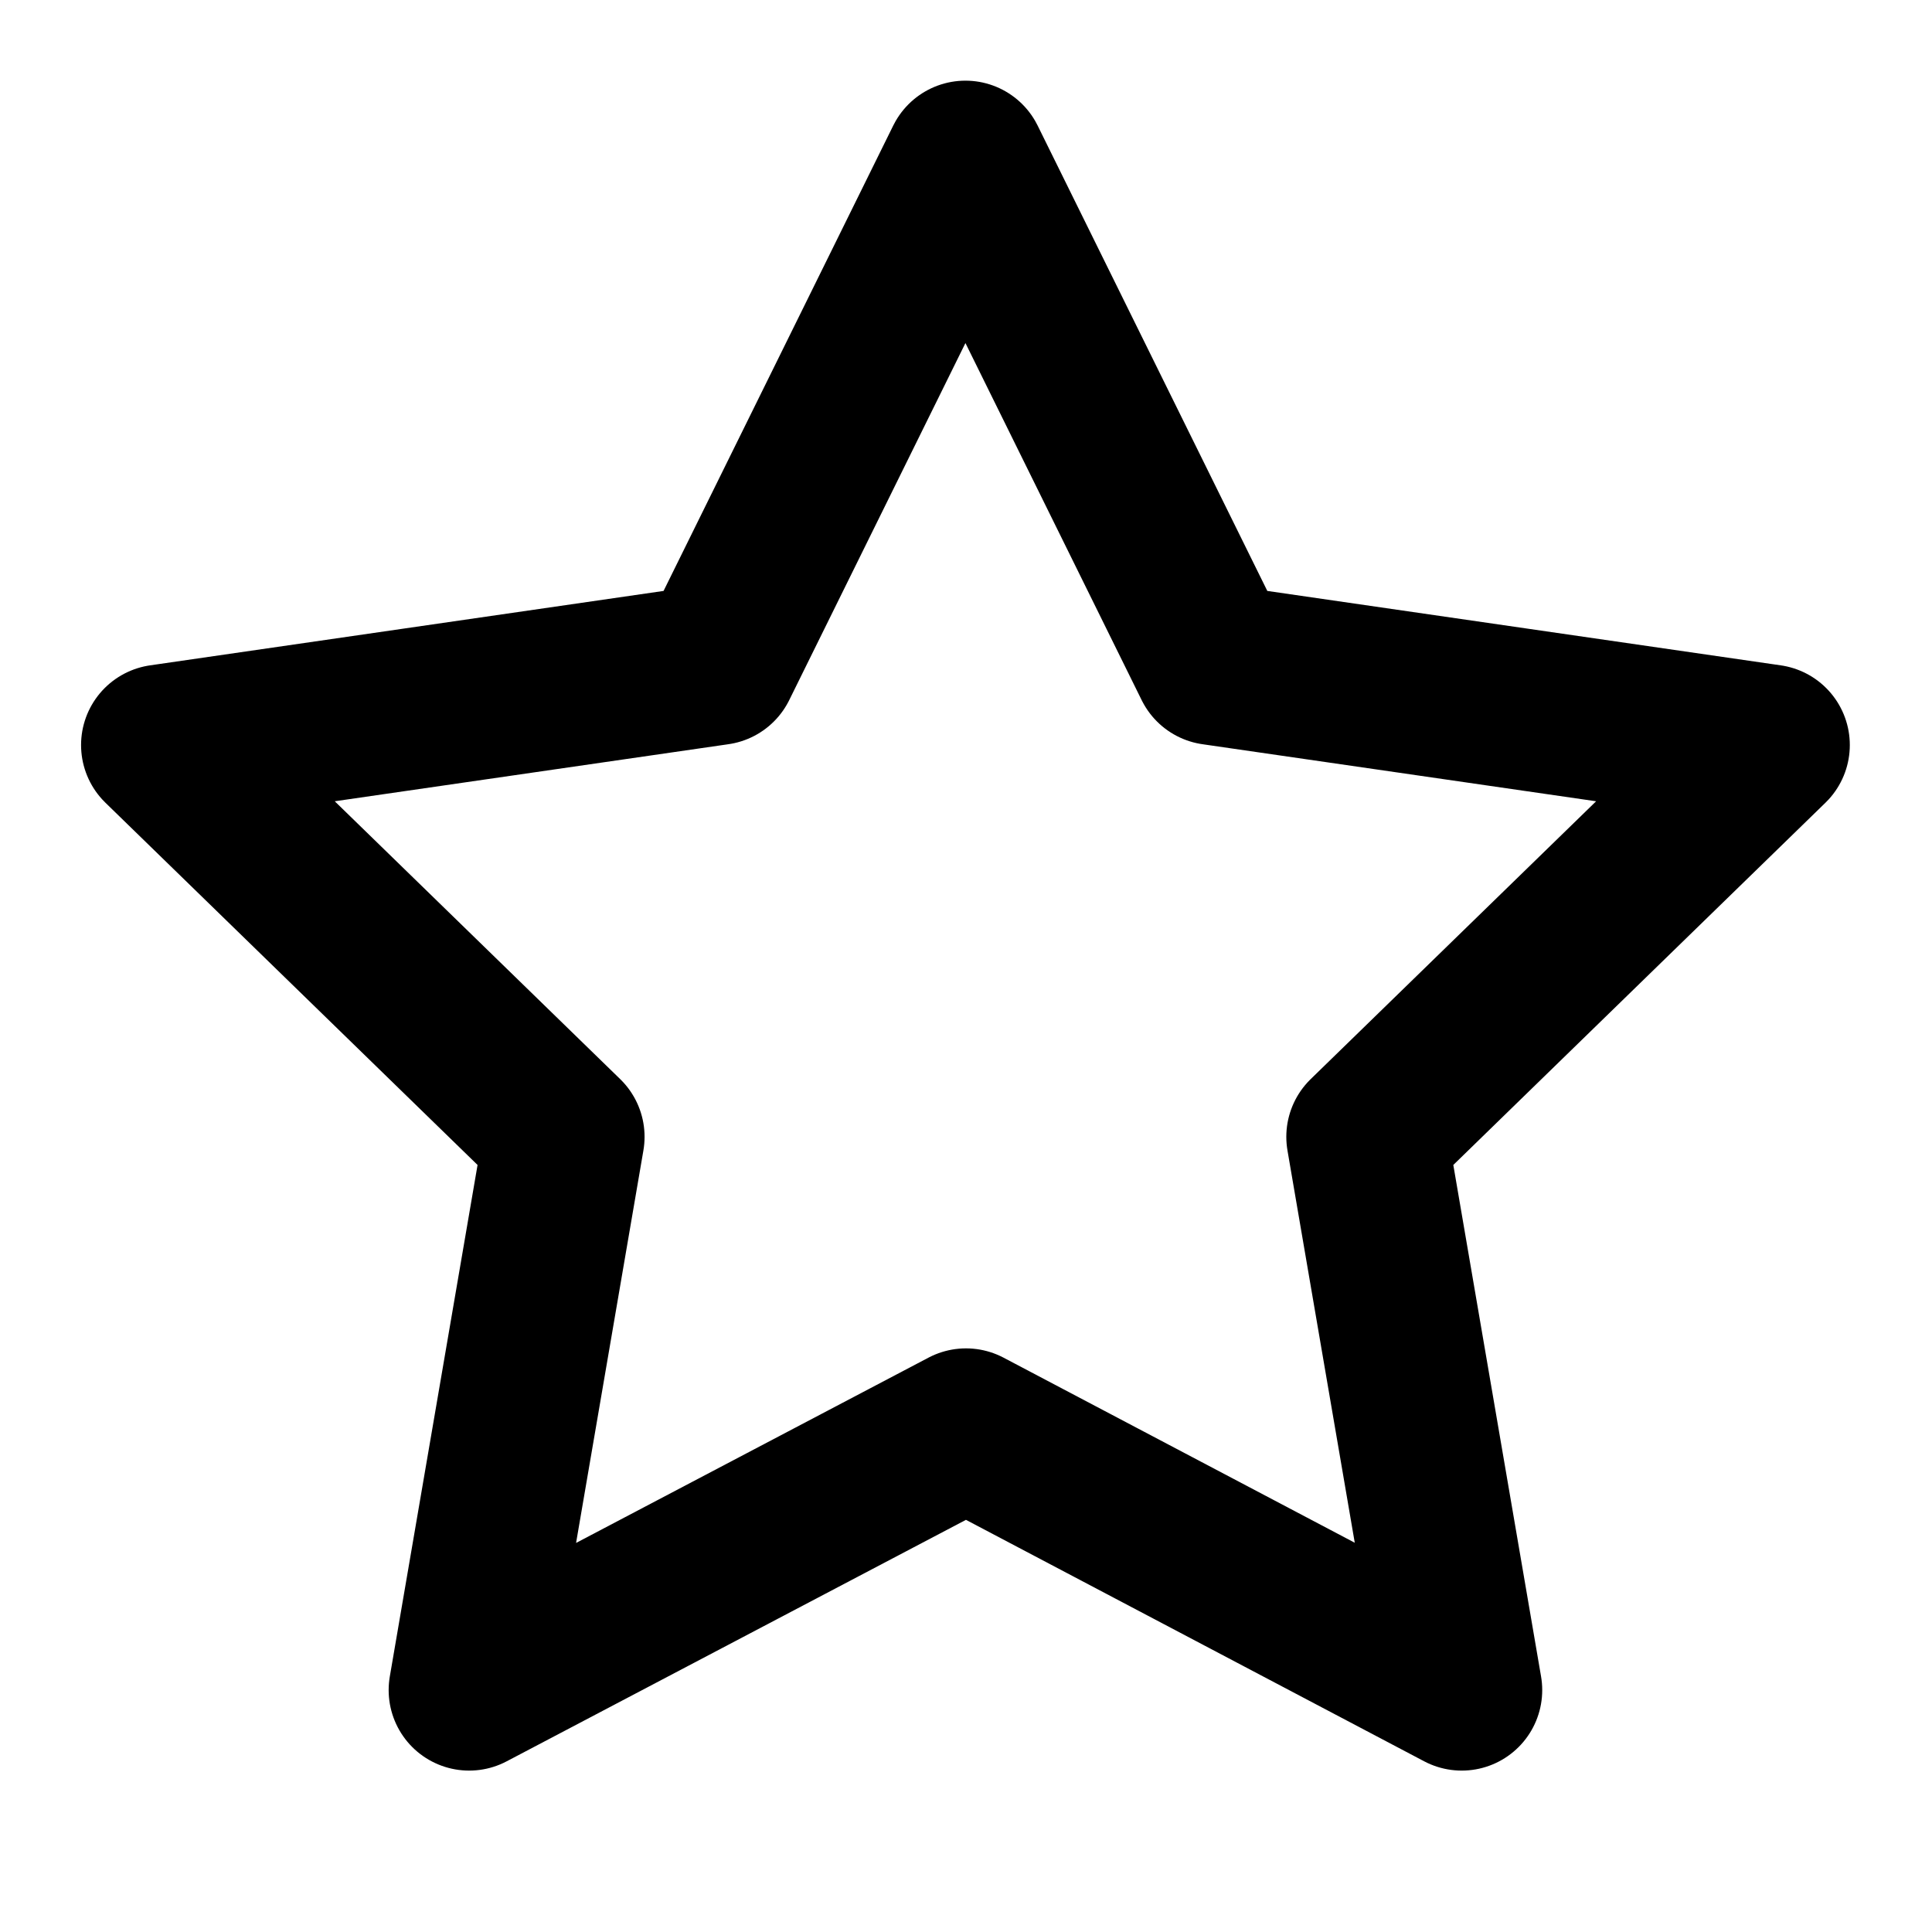
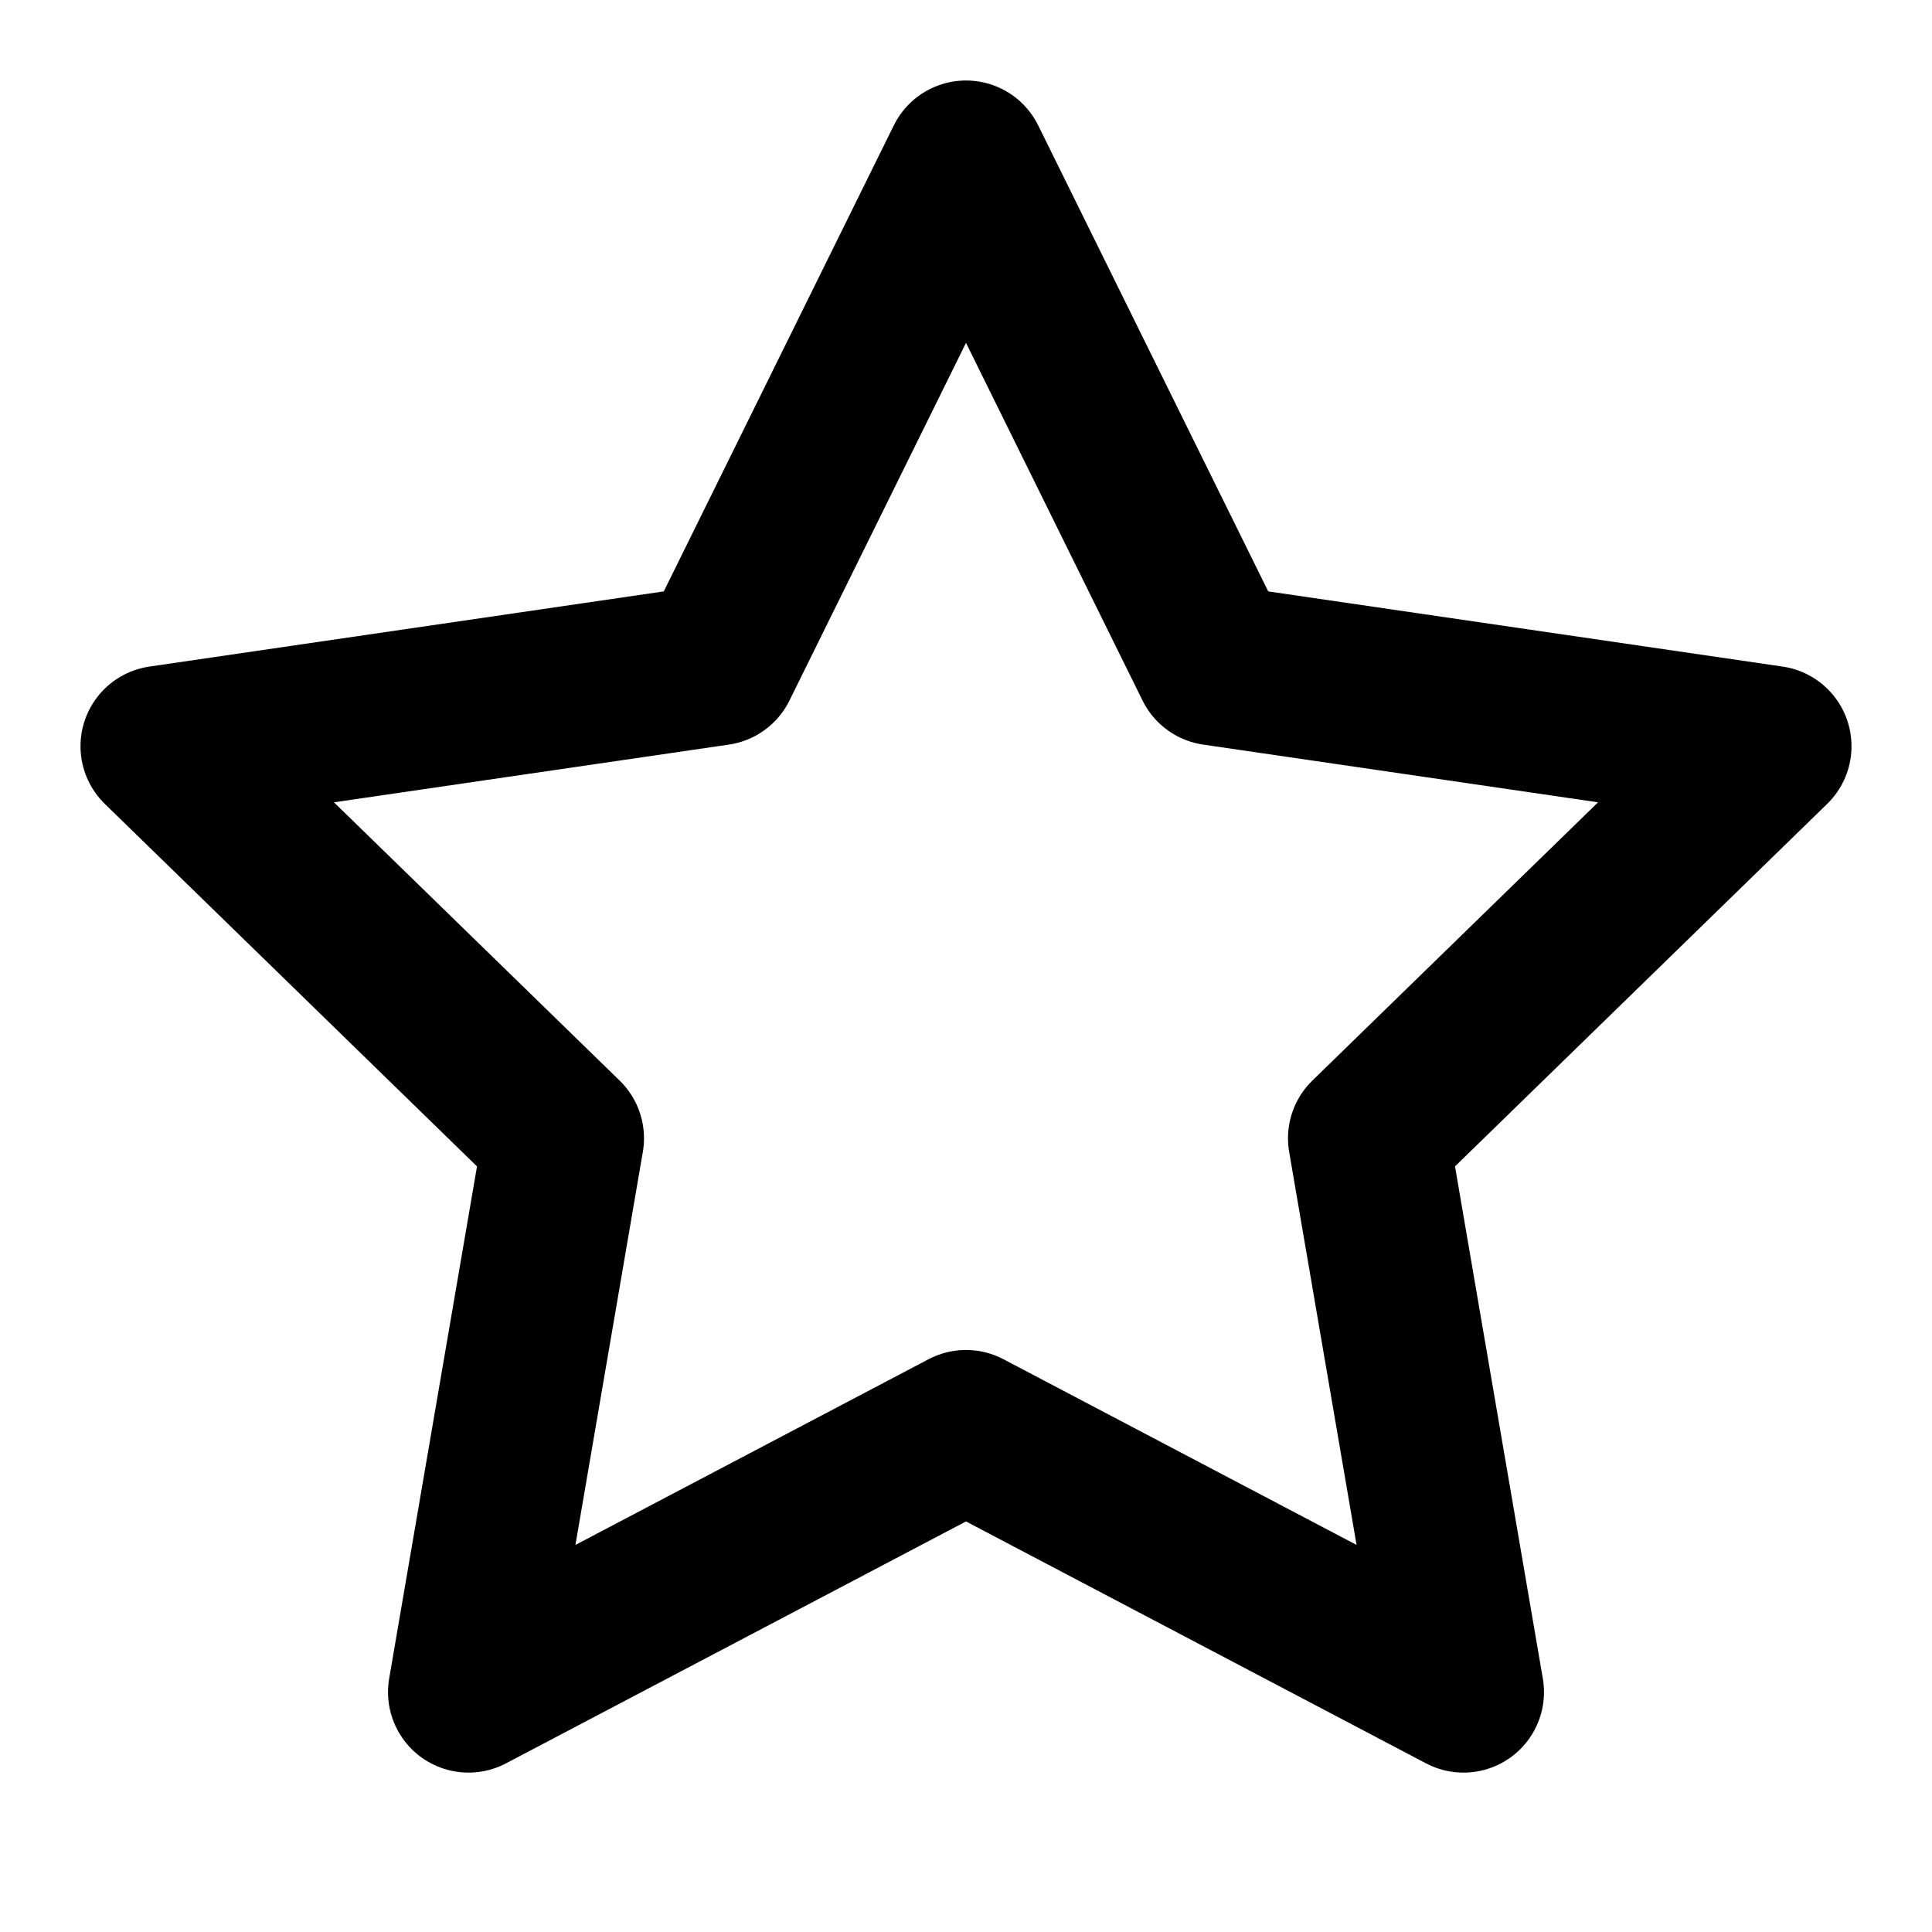
- <svg xmlns="http://www.w3.org/2000/svg" width="24" height="24" viewBox="0 0 24 24" fill="none" stroke="currentColor" stroke-width="2" stroke-linecap="round" stroke-linejoin="round" class="icon icon-tabler icons-tabler-outline icon-tabler-star">
-   <path stroke="none" d="M0 0h24v24H0z" fill="none" />
-   <path d="M12 17.75l-6.172 3.245l1.179 -6.873l-5 -4.867l6.9 -1l3.086 -6.253l3.086 6.253l6.9 1l-5 4.867l1.179 6.873z" />
+ <svg xmlns="http://www.w3.org/2000/svg" width="24" height="24" viewBox="0 0 24 24" fill="none" stroke="currentColor" stroke-width="2" stroke-linecap="round" stroke-linejoin="round" class="lucide lucide-star">
+   <polygon points="12 2 15.09 8.26 22 9.27 17 14.14 18.18 21.02 12 17.77 5.82 21.02 7 14.14 2 9.27 8.91 8.26 12 2" />
</svg>
